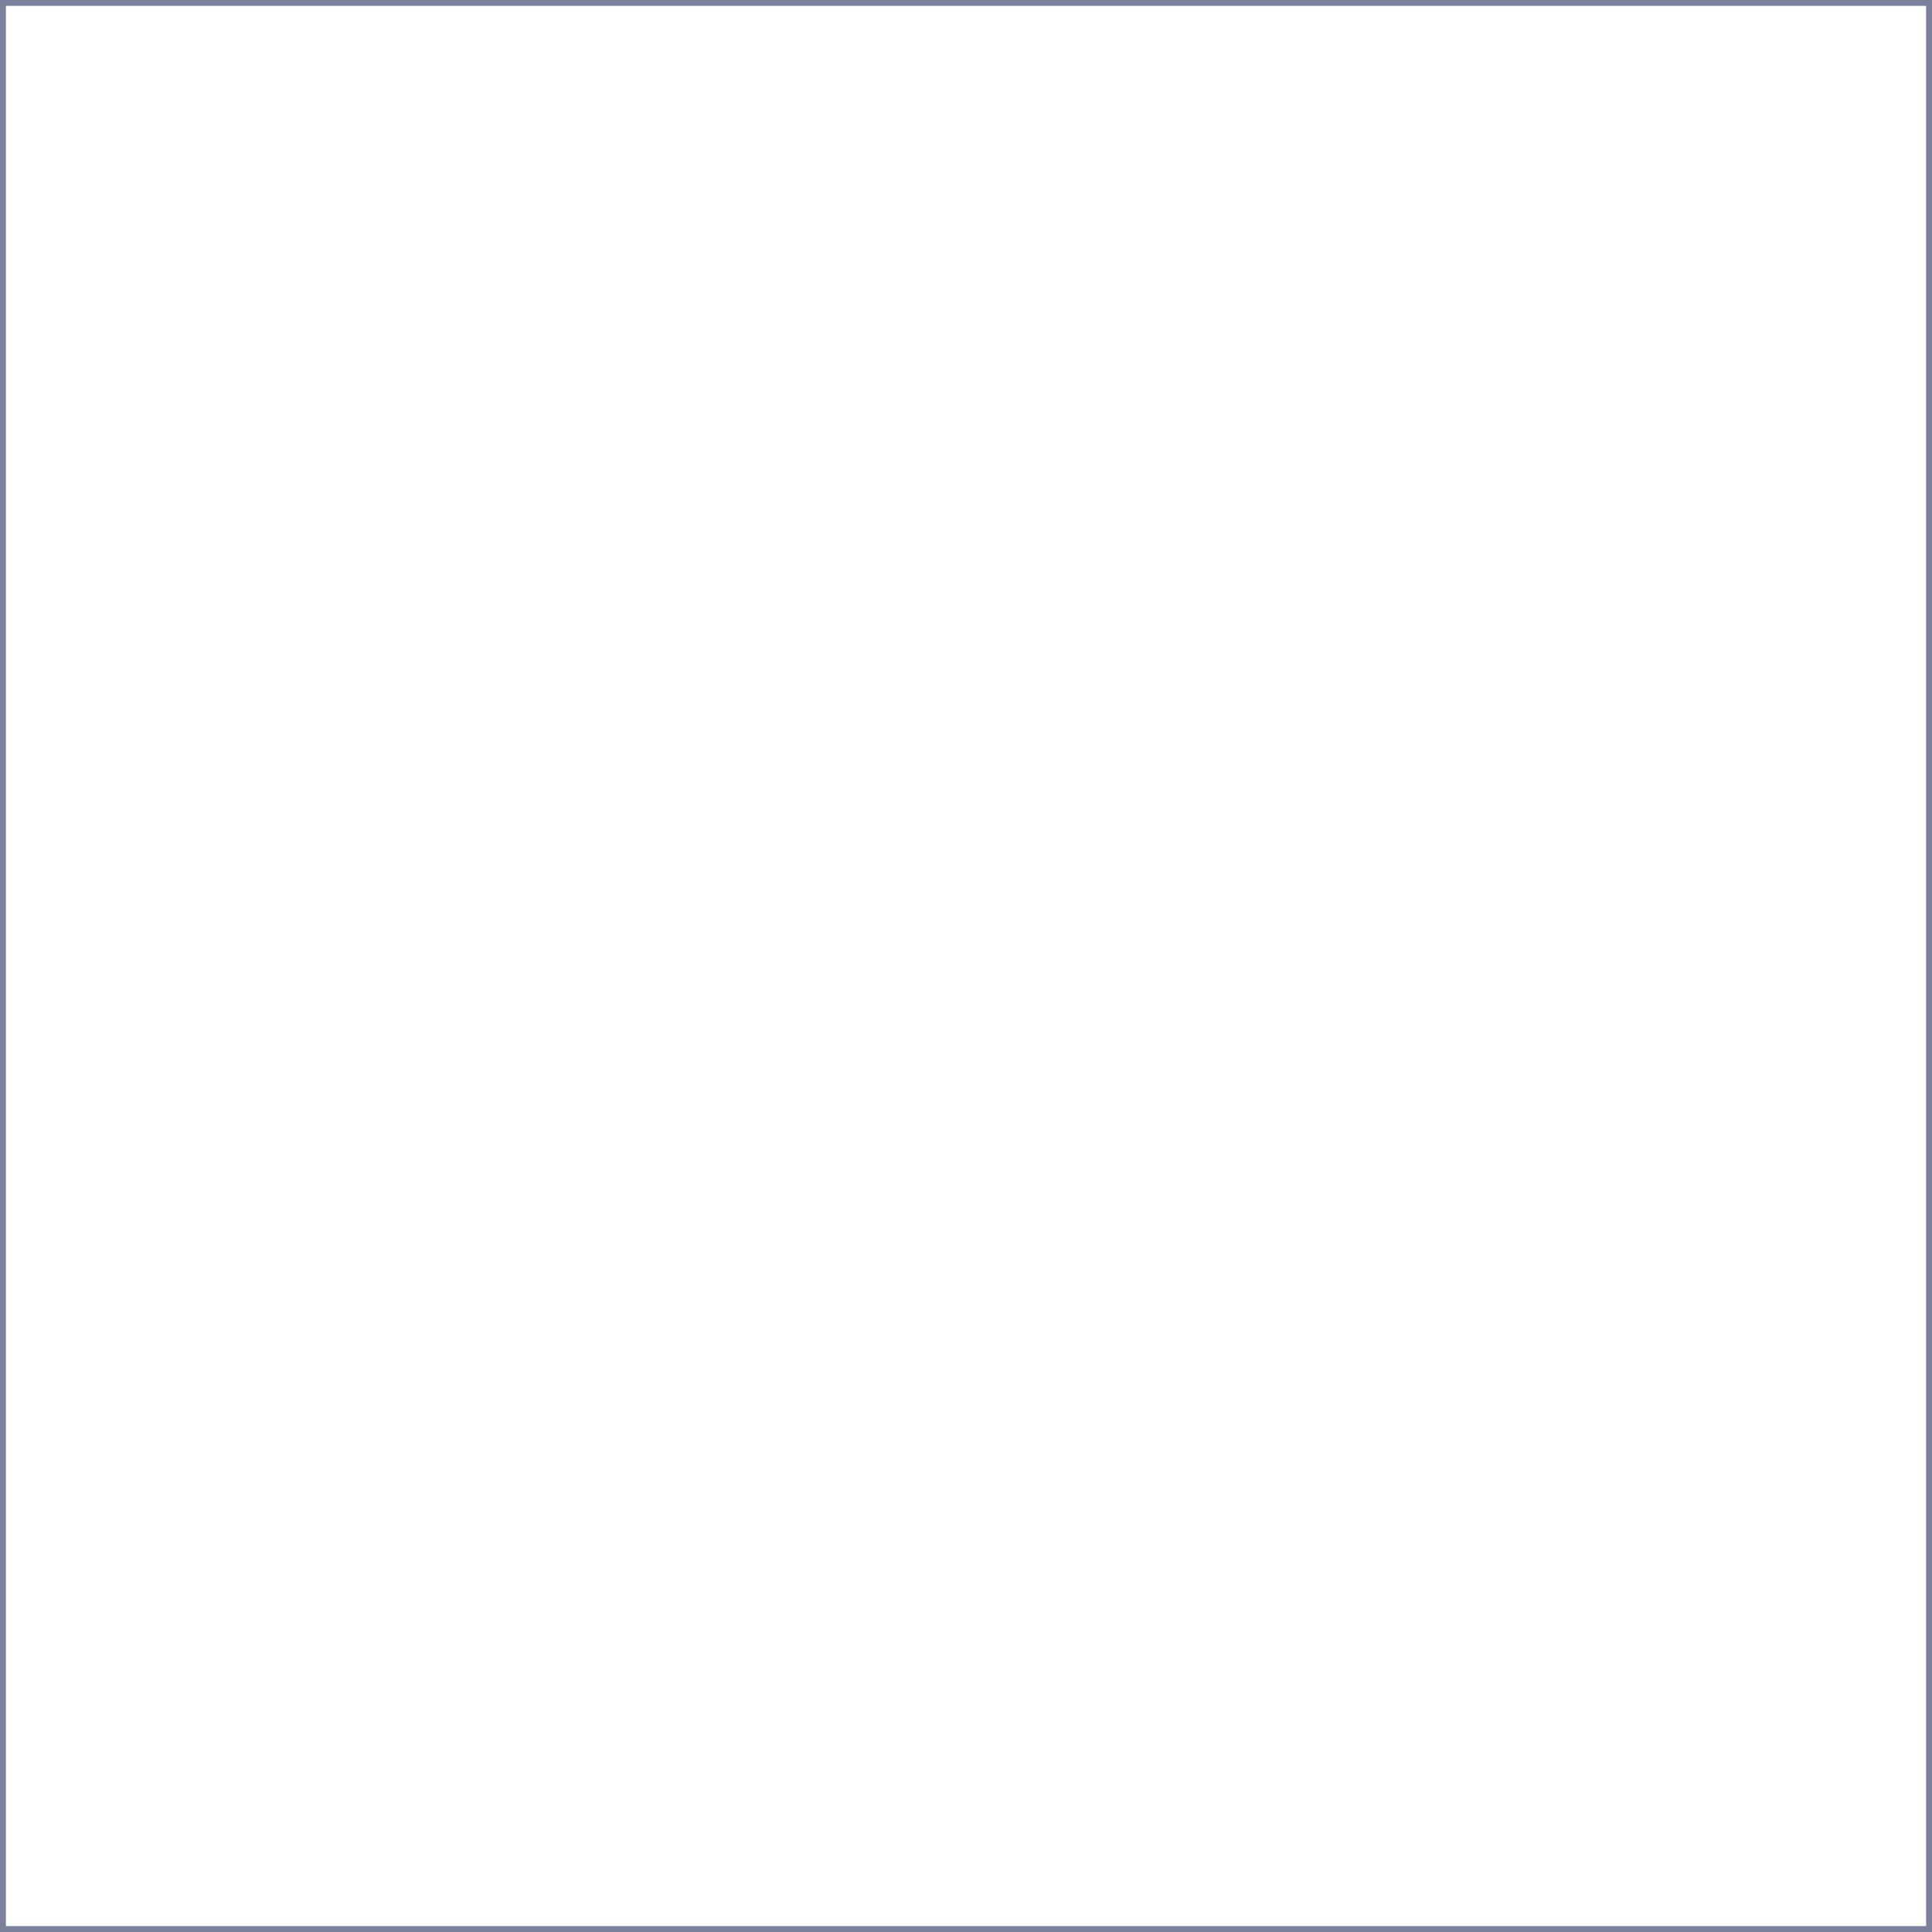
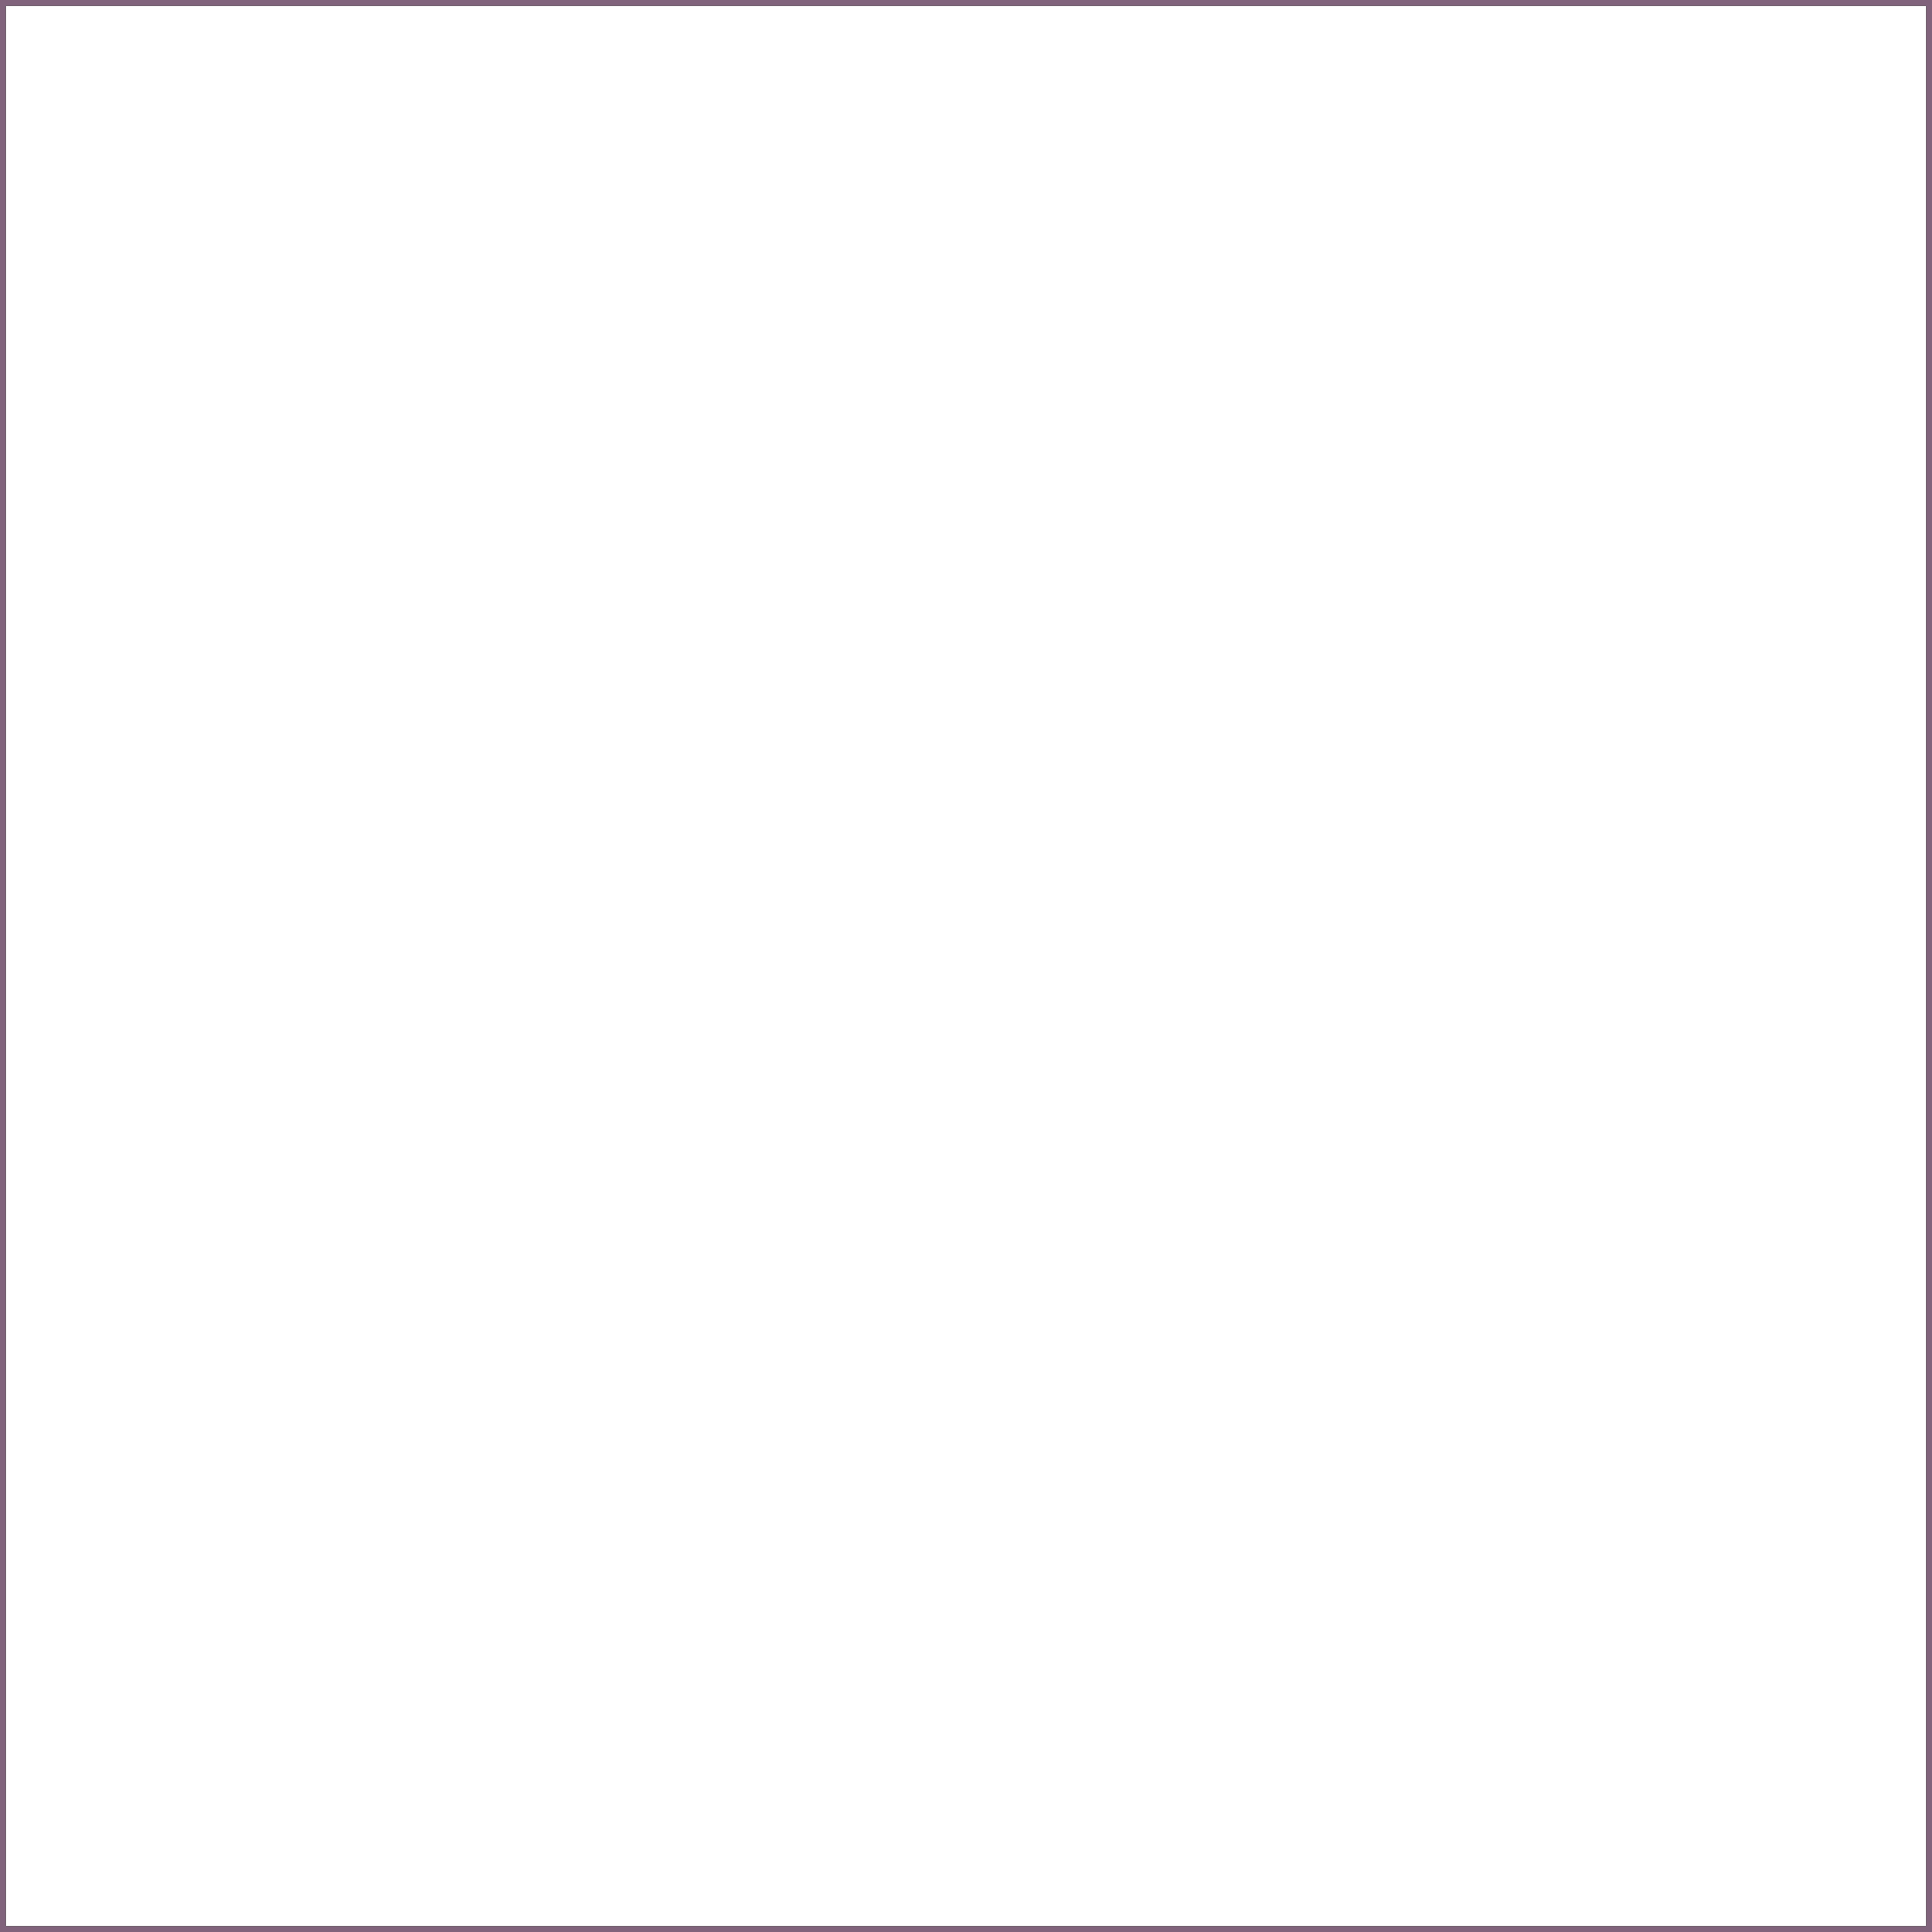
<svg xmlns="http://www.w3.org/2000/svg" viewBox="0 0 168 168" width="168" height="168" role="img" aria-label="remotecompose/lottie/LottieNextPreview layout wireframe">
  <rect width="168" height="168" fill="#ffffff" />
  <g>
    <rect x="0" y="0" width="168" height="168" fill="none" fill-opacity="0" stroke="#5B6470" stroke-width="1" stroke-opacity="0.5" />
  </g>
  <g>
    <rect x="0" y="0" width="168" height="168" fill="none" fill-opacity="0" stroke="#2E7D6B" stroke-width="1" stroke-opacity="0.5" />
  </g>
  <g>
    <rect x="0" y="0" width="168" height="168" fill="none" fill-opacity="0" stroke="#8E6BA8" stroke-width="1" stroke-opacity="0.5" />
  </g>
+   <g>
+     <rect x="0" y="0" width="168" height="168" fill="none" fill-opacity="0" stroke="#B0813B" stroke-width="1" stroke-opacity="0.5" />
+   </g>
+   <g>
+     <rect x="0" y="0" width="168" height="168" fill="none" fill-opacity="0" stroke="#3B72A8" stroke-width="1" stroke-opacity="0.5" />
+   </g>
+   <g>
+     <rect x="0" y="0" width="168" height="168" fill="none" fill-opacity="0" stroke="#A85B6B" stroke-width="1" stroke-opacity="0.5" />
+   </g>
+   <g>
+     <rect x="0" y="0" width="168" height="168" fill="none" fill-opacity="0" stroke="#3B72A8" stroke-width="1" stroke-opacity="0.5" />
+   </g>
+   <g>
+     <rect x="0" y="0" width="168" height="168" fill="none" fill-opacity="0" stroke="#A85B6B" stroke-width="1" stroke-opacity="0.5" />
+   </g>
+   <g>
+     <rect x="0" y="0" width="168" height="168" fill="none" fill-opacity="0" stroke="#4F8A4A" stroke-width="1" stroke-opacity="0.5" />
+   </g>
+   <g>
+     <rect x="0" y="0" width="168" height="168" fill="none" fill-opacity="0" stroke="#A85B6B" stroke-width="1" stroke-opacity="0.5" />
+   </g>
+   <g>
+     <rect x="0" y="0" width="168" height="168" fill="none" fill-opacity="0" stroke="#4F8A4A" stroke-width="1" stroke-opacity="0.5" />
+   </g>
+   <g>
+     <rect x="0" y="0" width="168" height="168" fill="none" fill-opacity="0" stroke="#A85B6B" stroke-width="1" stroke-opacity="0.5" />
+   </g>
+   <g>
+     <rect x="0" y="0" width="168" height="168" fill="none" fill-opacity="0" stroke="#4F8A4A" stroke-width="1" stroke-opacity="0.5" />
+   </g>
+   <g>
+     <rect x="0" y="0" width="168" height="168" fill="none" fill-opacity="0" stroke="#A85B6B" stroke-width="1" stroke-opacity="0.5" />
+   </g>
+   <g>
+     <rect x="0" y="0" width="168" height="168" fill="none" fill-opacity="0" stroke="#4F8A4A" stroke-width="1" stroke-opacity="0.5" />
+   </g>
+   <g>
+     <rect x="0" y="0" width="168" height="168" fill="none" fill-opacity="0" stroke="#3B72A8" stroke-width="1" stroke-opacity="0.5" />
+   </g>
+   <g>
+     <rect x="0" y="0" width="168" height="168" fill="none" fill-opacity="0" stroke="#A85B6B" stroke-width="1" stroke-opacity="0.5" />
+   </g>
+   <g>
+     <rect x="0" y="0" width="168" height="168" fill="none" fill-opacity="0" stroke="#3B72A8" stroke-width="1" stroke-opacity="0.5" />
+   </g>
+   <g>
+     <rect x="0" y="0" width="168" height="168" fill="none" fill-opacity="0" stroke="#A85B6B" stroke-width="1" stroke-opacity="0.5" />
+   </g>
</svg>
